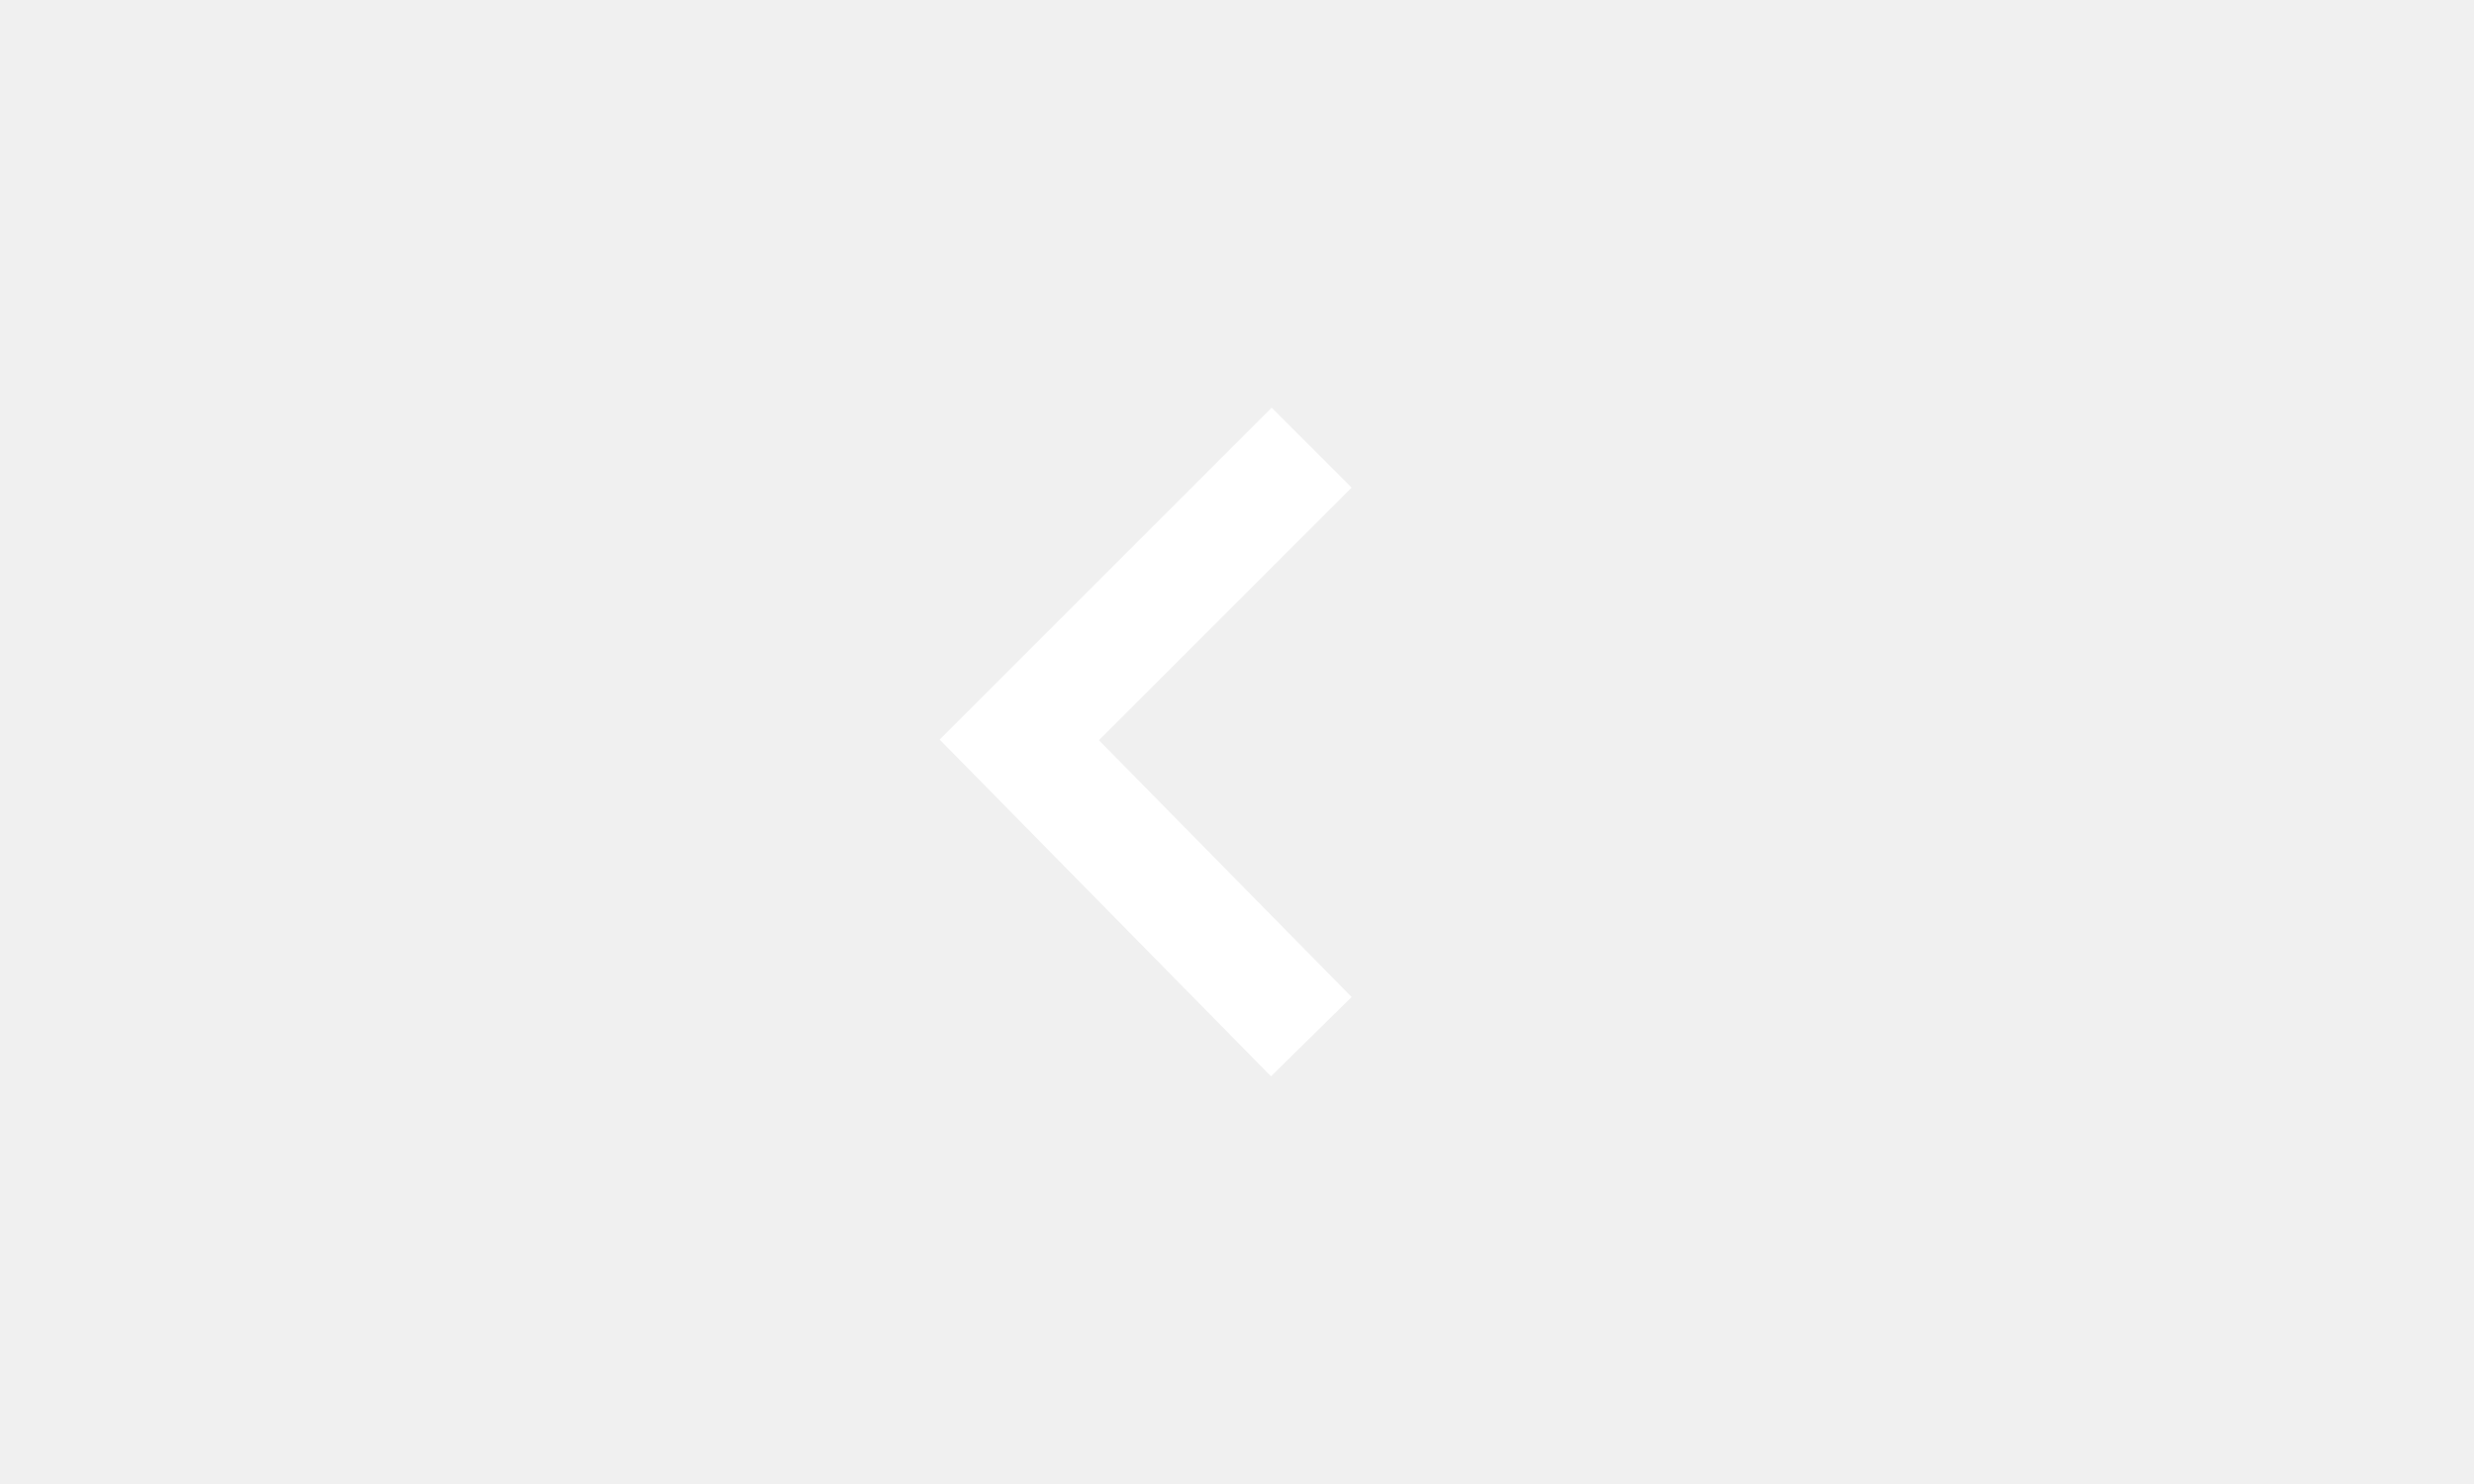
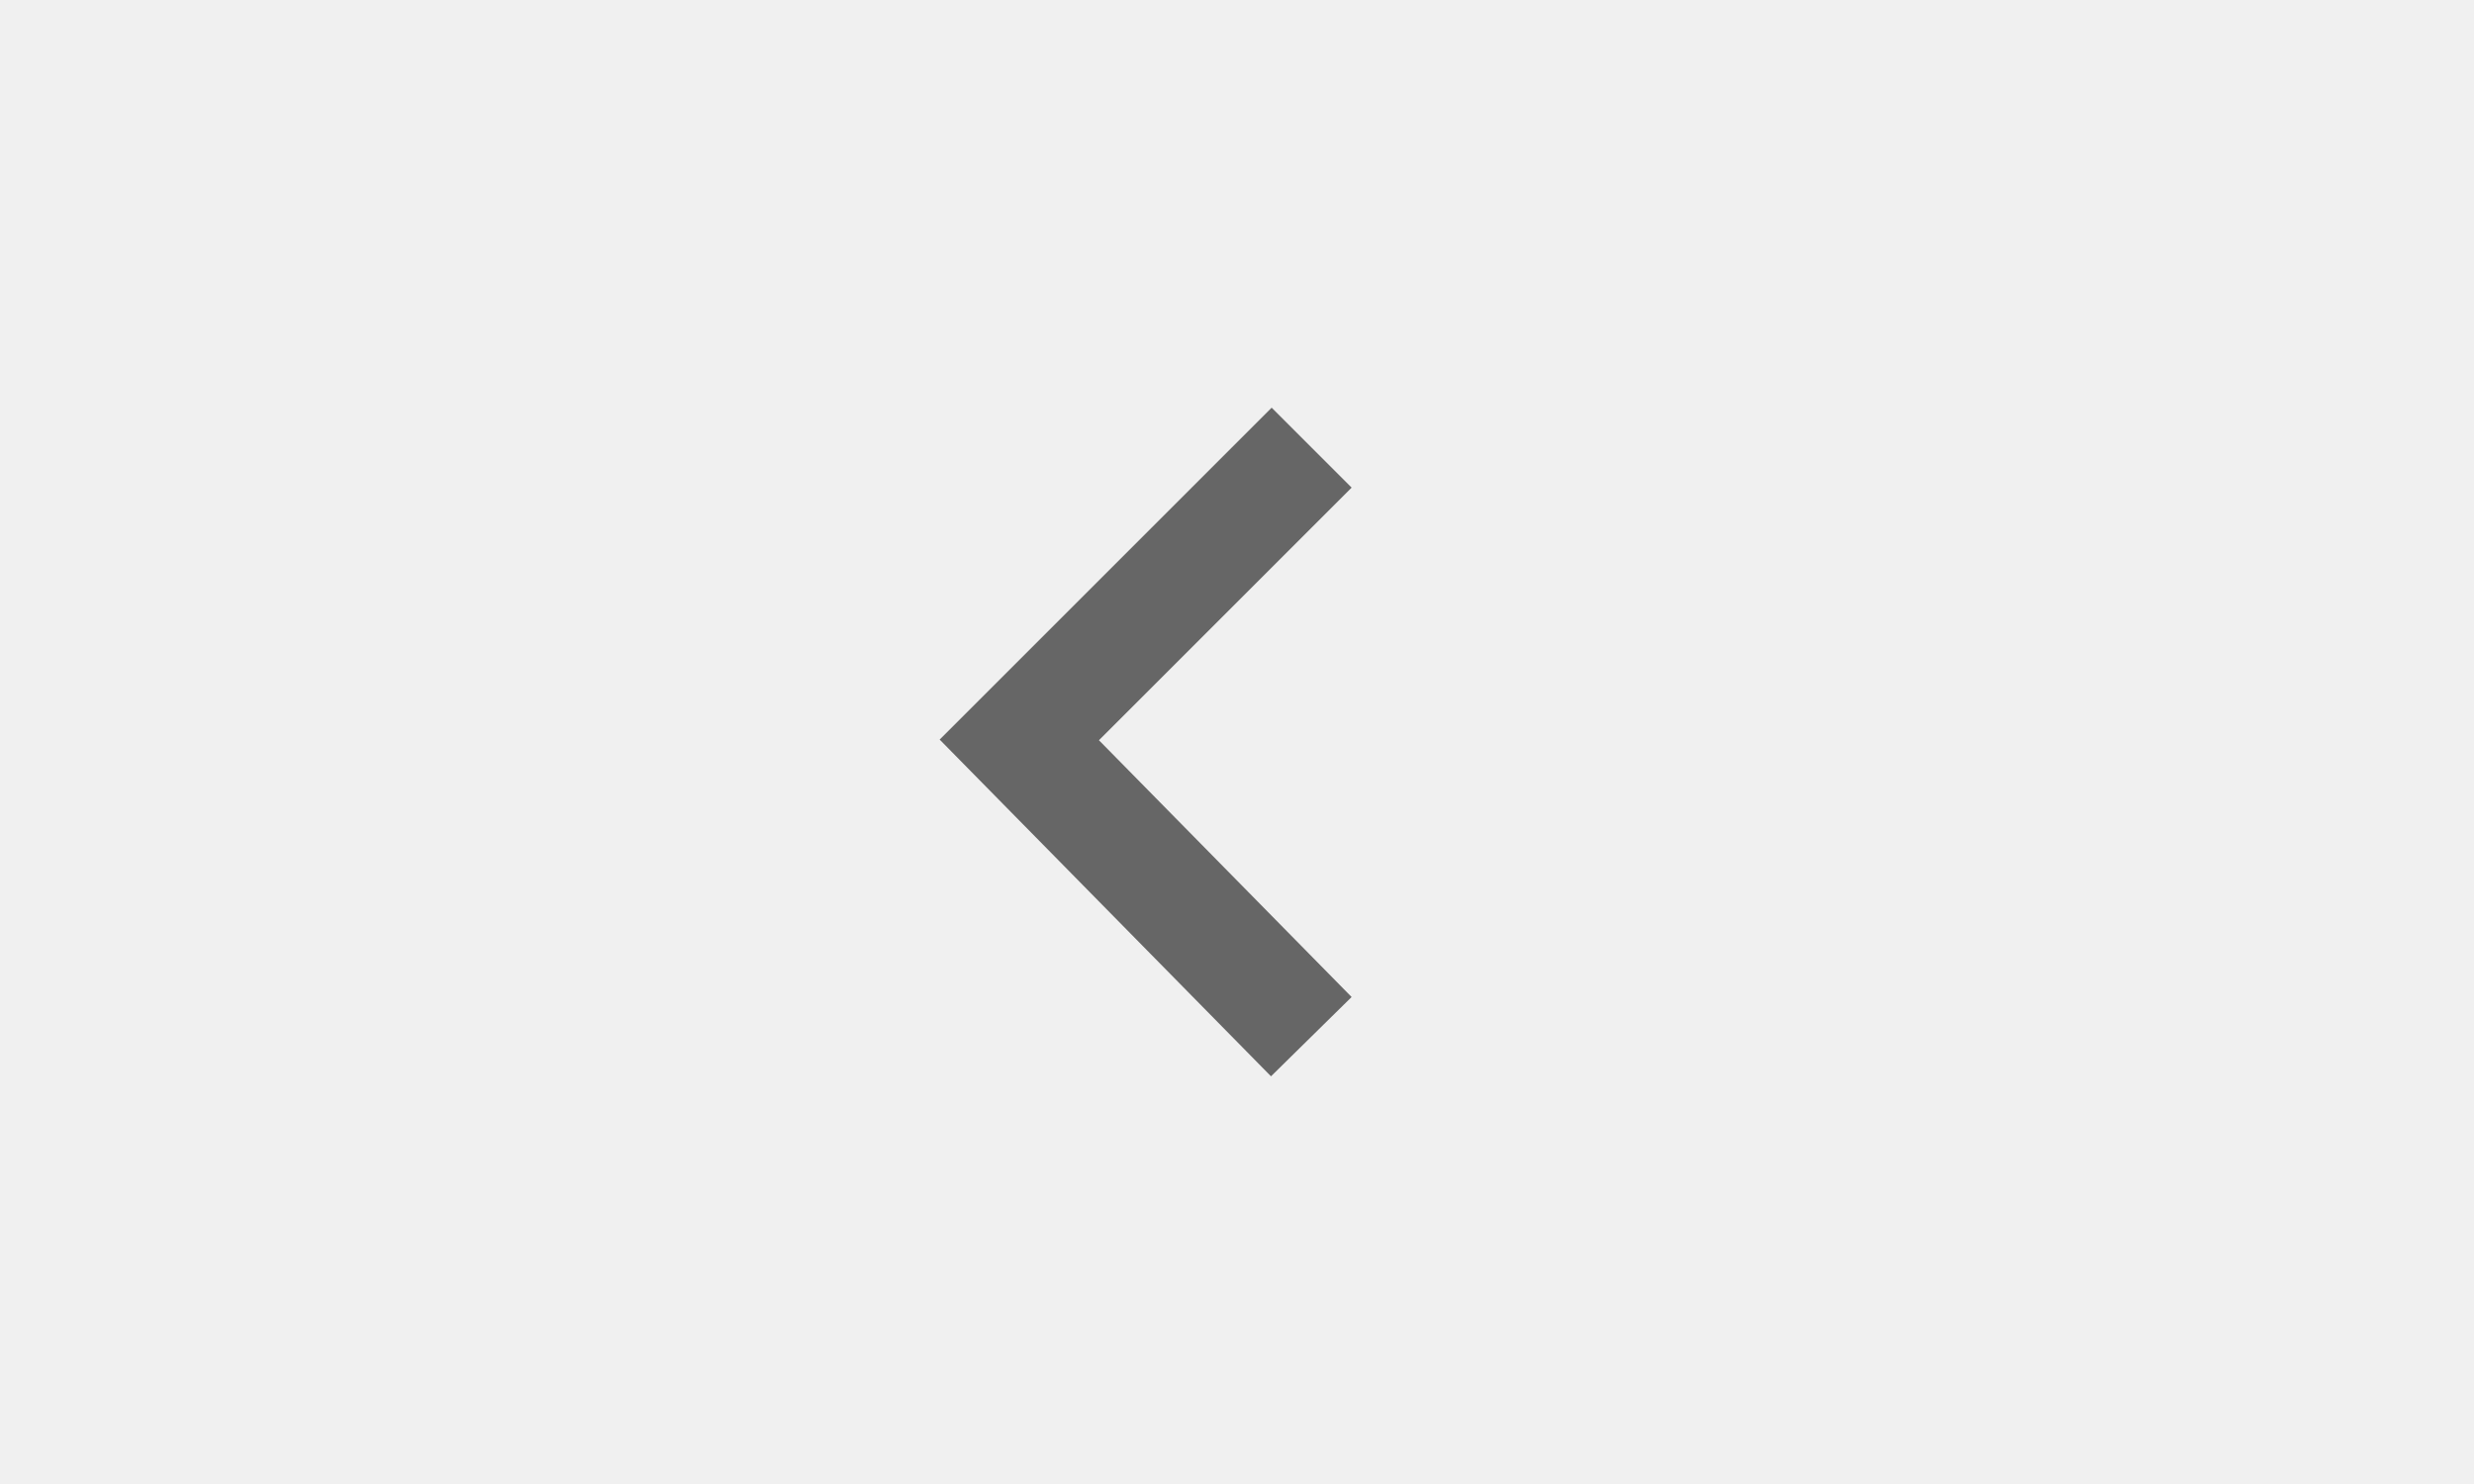
<svg xmlns="http://www.w3.org/2000/svg" version="1.1" width="43.75" height="26.25" id="svg2" xml:space="preserve">
  <defs id="defs6" />
  <g transform="matrix(1.25,0,0,-1.25,0,26.25)" id="g10">
    <g transform="translate(17.9902,14.0996)" id="g12">
-       <path d="M 0,0 -3.57,-3.57 0,-7.199" id="path14" style="fill:none;stroke:#ffffff;stroke-width:1.6;stroke-linecap:square;stroke-linejoin:miter;stroke-miterlimit:4;stroke-opacity:1;stroke-dasharray:none" />
+       <path d="M 0,0 -3.57,-3.57 0,-7.199" id="path14" style="fill:none;stroke:#666666;stroke-width:1.6;stroke-linecap:square;stroke-linejoin:miter;stroke-miterlimit:4;stroke-opacity:1;stroke-dasharray:none" />
    </g>
  </g>
</svg>
